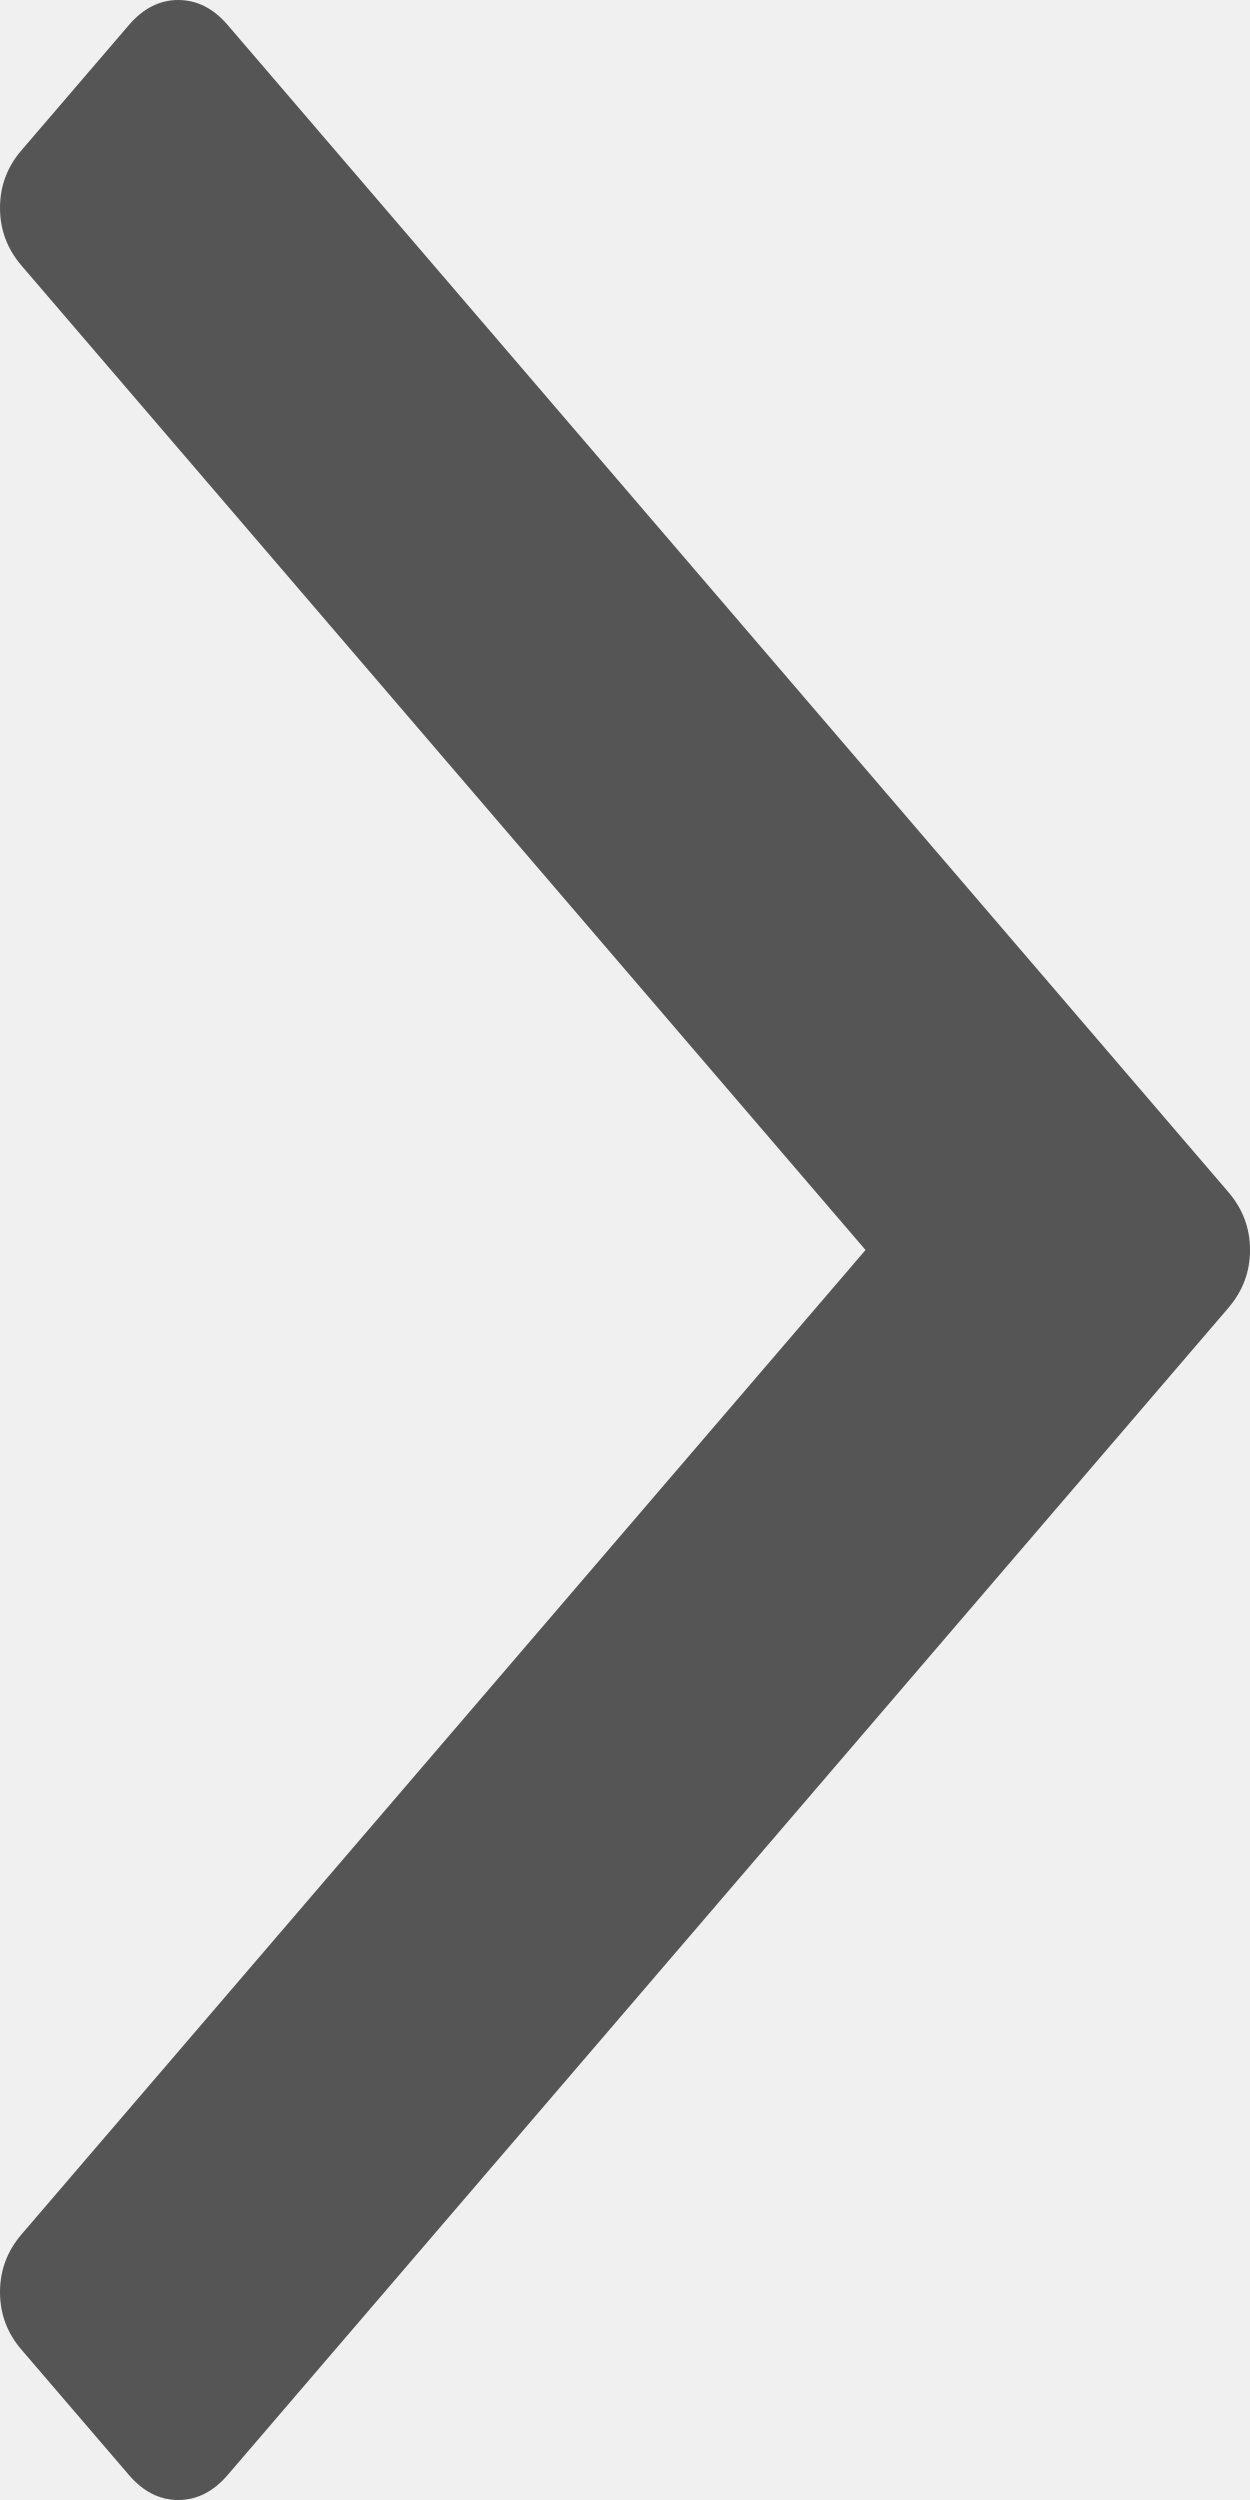
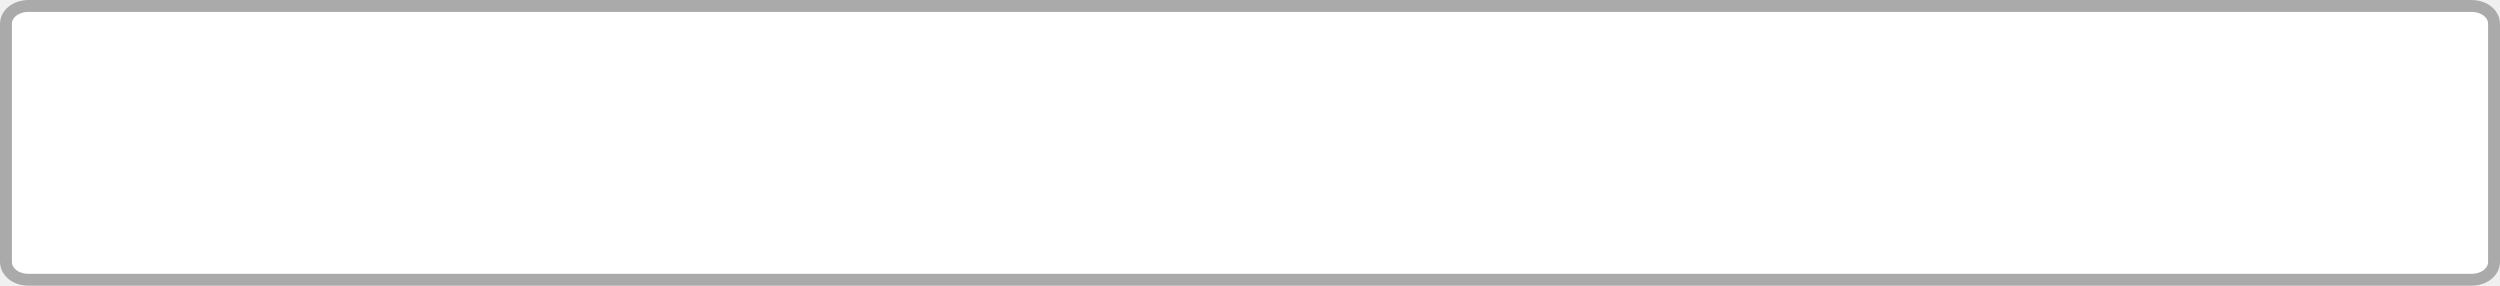
- <svg xmlns="http://www.w3.org/2000/svg" version="1.1" width="7px" height="14px">
-   <g transform="matrix(1 0 0 1 -1246 -743 )">
-     <path d="M 6.88 6.677  C 6.96 6.771  7 6.878  7 7  C 7 7.122  6.96 7.229  6.88 7.323  L 1.275 13.86  C 1.195 13.953  1.103 14  0.998 14  C 0.894 14  0.802 13.953  0.722 13.86  L 0.12 13.158  C 0.04 13.065  0 12.957  0 12.836  C 0 12.714  0.04 12.607  0.12 12.513  L 4.847 7  L 0.12 1.487  C 0.04 1.393  0 1.286  0 1.164  C 0 1.043  0.04 0.935  0.12 0.842  L 0.722 0.14  C 0.802 0.047  0.894 0  0.998 0  C 1.103 0  1.195 0.047  1.275 0.14  L 6.88 6.677  Z " fill-rule="nonzero" fill="#555555" stroke="none" transform="matrix(1 0 0 1 1246 743 )" />
+ <svg xmlns="http://www.w3.org/2000/svg" version="1.1" width="210px" height="24px">
+   <defs>
+     <mask fill="white" id="clip68">
+       <path d="M 0 22  L 0 2  C 0 0.88  1.05 0  2.386 0  L 69.415 0  L 207.614 0  C 208.95 0  210 0.88  210 2  L 210 22  C 210 23.12  208.95 24  207.614 24  L 2.386 24  C 1.05 24  0 23.12  0 22  Z " fill-rule="evenodd" />
+     </mask>
+   </defs>
+   <g transform="matrix(1 0 0 1 -8 -407 )">
+     <path d="M 0 22  L 0 2  C 0 0.88  1.05 0  2.386 0  L 69.415 0  L 207.614 0  C 208.95 0  210 0.88  210 2  L 210 22  C 210 23.12  208.95 24  207.614 24  L 2.386 24  C 1.05 24  0 23.12  0 22  Z " fill-rule="nonzero" fill="#ffffff" stroke="none" transform="matrix(1 0 0 1 8 407 )" />
+     <path d="M 0 22  L 0 2  C 0 0.88  1.05 0  2.386 0  L 69.415 0  L 207.614 0  C 208.95 0  210 0.88  210 2  L 210 22  C 210 23.12  208.95 24  207.614 24  L 2.386 24  C 1.05 24  0 23.12  0 22  Z " stroke-width="2" stroke="#aaaaaa" fill="none" transform="matrix(1 0 0 1 8 407 )" mask="url(#clip68)" />
  </g>
</svg>
